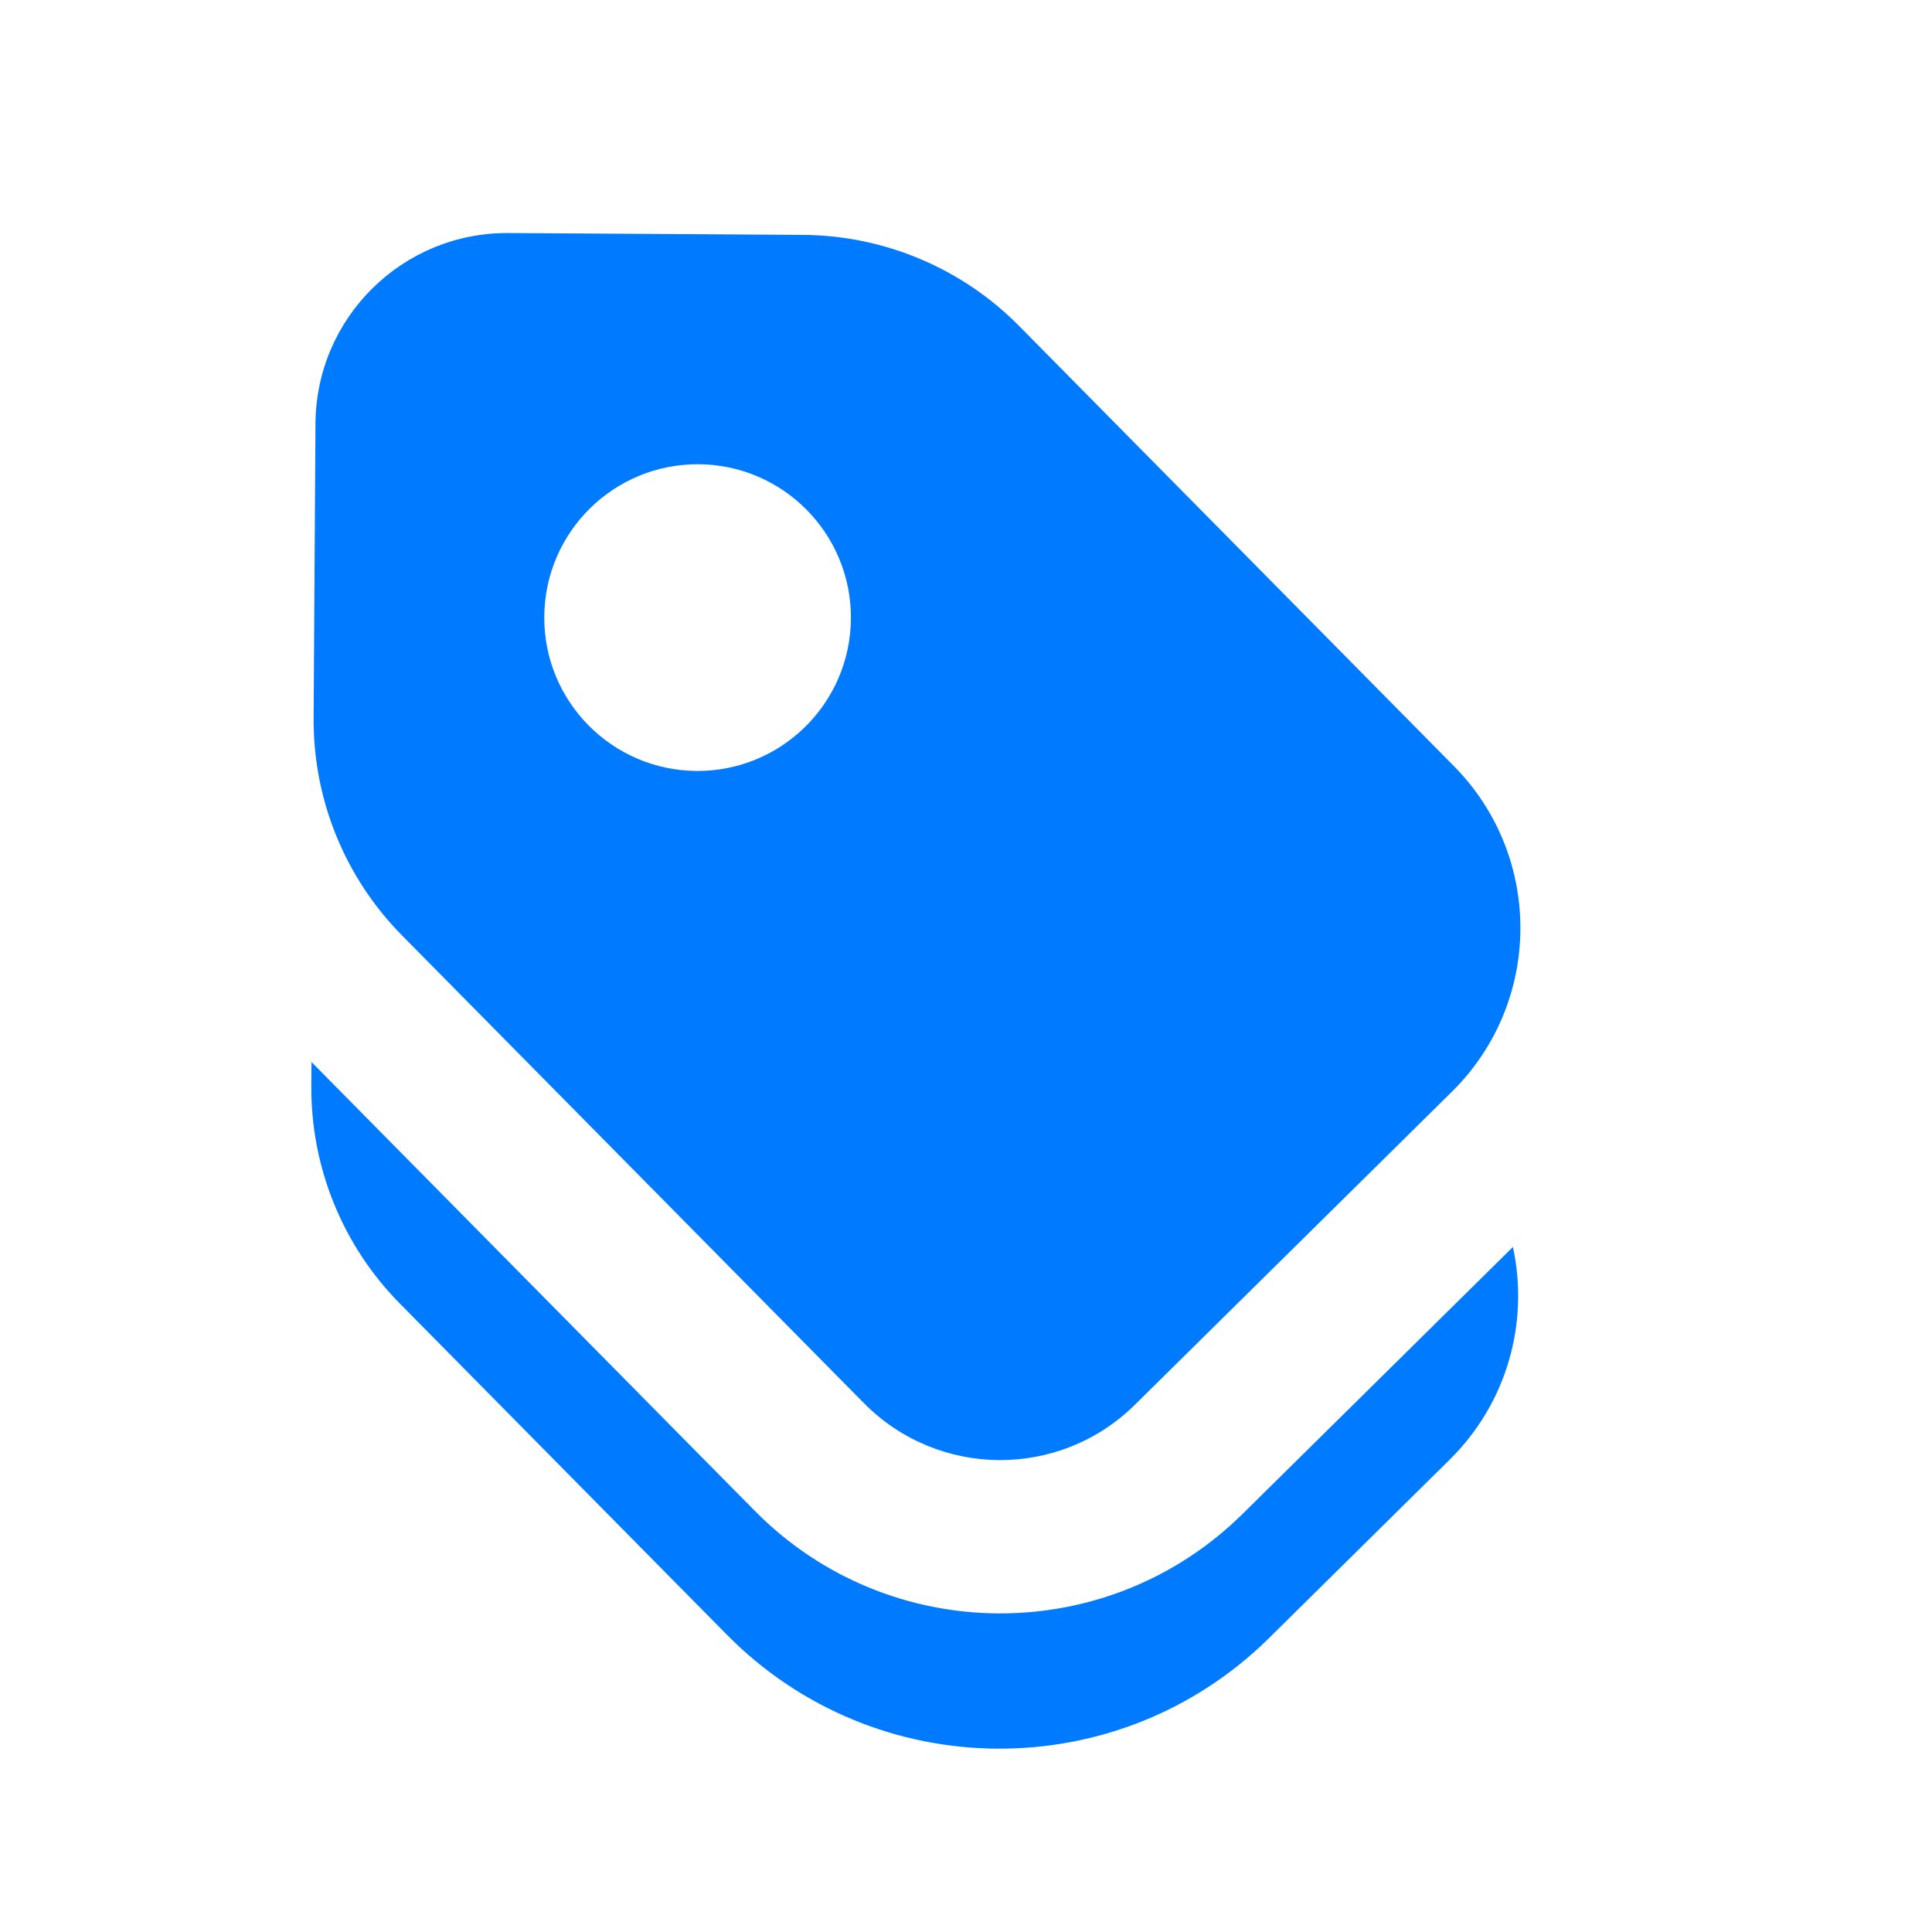
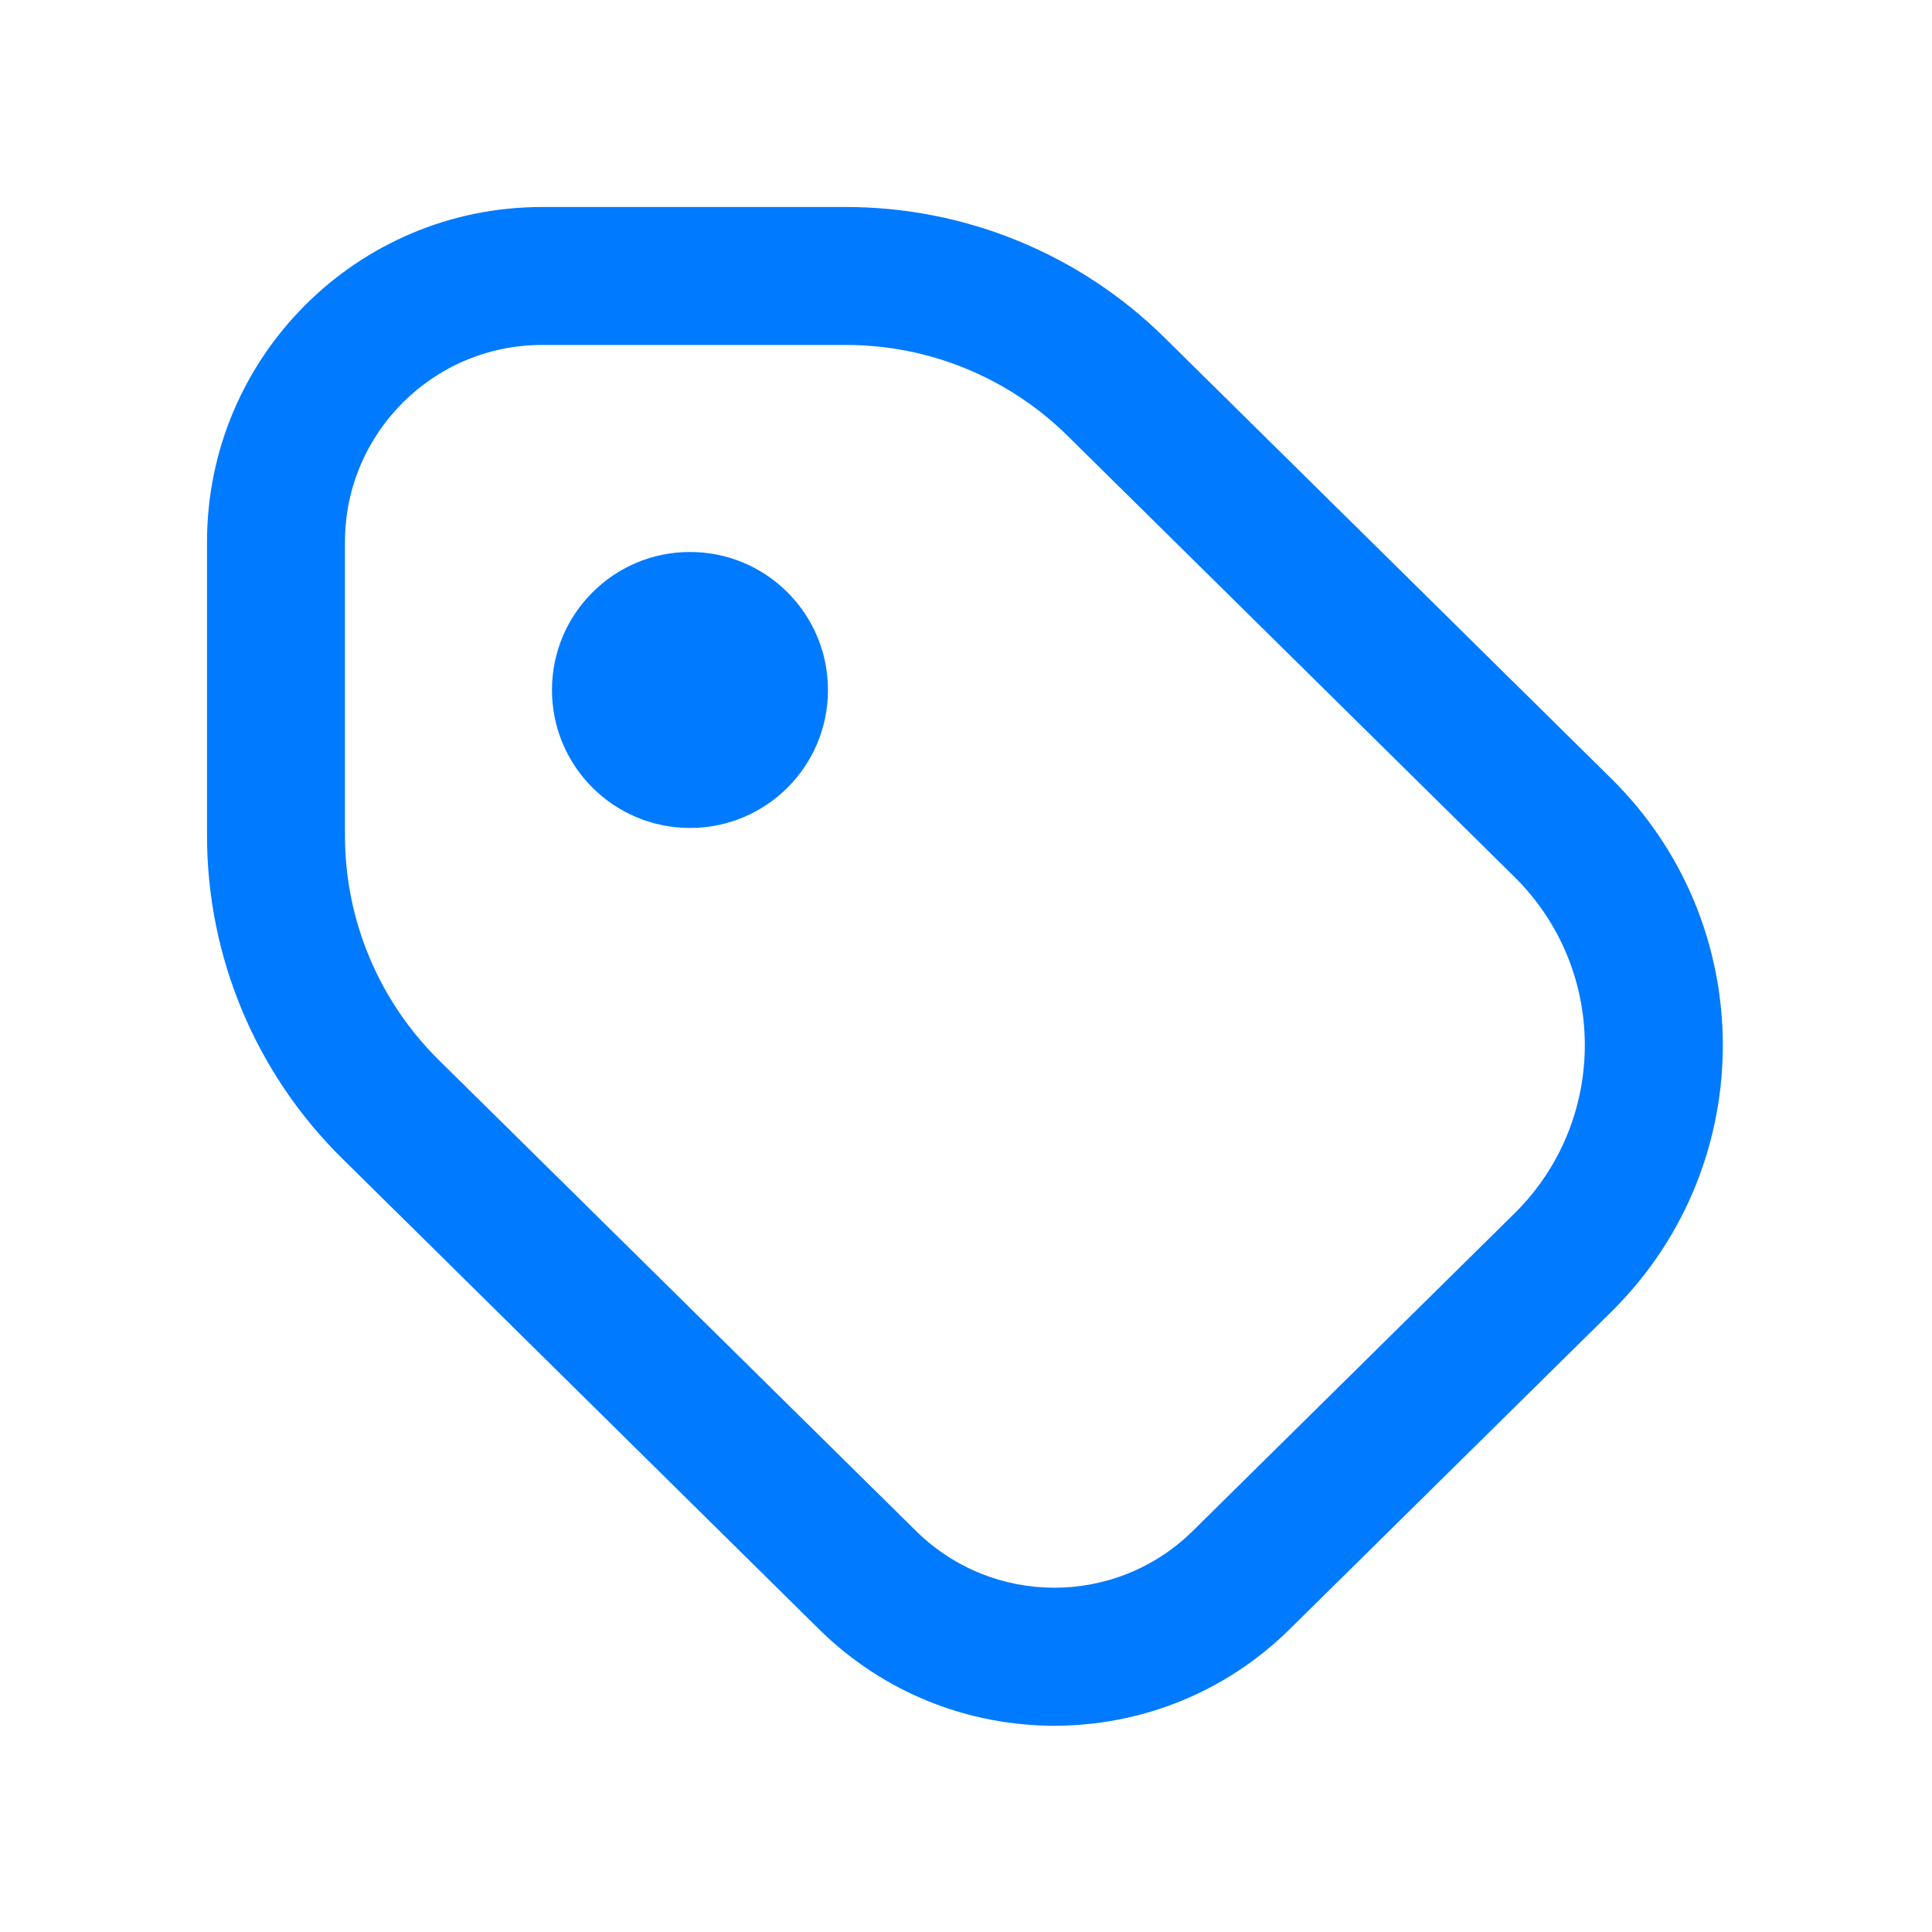
- <svg xmlns="http://www.w3.org/2000/svg" width="21" height="21" viewBox="0 0 21 21" fill="none">
-   <path d="M3.386 11.544L8.204 16.422C9.659 17.896 12.034 17.91 13.507 16.455L16.445 13.554C16.62 14.363 16.39 15.241 15.758 15.865L13.794 17.805C12.156 19.422 9.518 19.406 7.901 17.769L4.346 14.169C3.725 13.54 3.379 12.69 3.384 11.806L3.386 11.544ZM15.783 11.865L12.336 15.269C11.518 16.078 10.198 16.07 9.39 15.251L4.371 10.169C3.749 9.54 3.403 8.69 3.409 7.806L3.429 4.604C3.436 3.453 4.374 2.526 5.525 2.533L8.727 2.553C9.612 2.559 10.457 2.915 11.078 3.544L15.805 8.329C16.775 9.312 16.765 10.895 15.783 11.865ZM7.572 8.38C8.493 8.385 9.243 7.644 9.249 6.723C9.255 5.803 8.513 5.052 7.593 5.046C6.672 5.041 5.922 5.782 5.916 6.703C5.91 7.623 6.652 8.374 7.572 8.38Z" fill="#007AFF" />
+ <svg xmlns="http://www.w3.org/2000/svg" width="20" height="20" viewBox="0 0 20 20" fill="none">
+   <path d="M16.681 13.579L13.351 16.865C12.001 18.198 9.829 18.198 8.478 16.865L3.539 11.989C2.646 11.108 2.143 9.905 2.143 8.65V5.611C2.143 3.696 3.696 2.143 5.611 2.143H8.76C9.993 2.143 11.178 2.629 12.056 3.496L16.681 8.061C18.205 9.565 18.221 12.019 16.717 13.543C16.699 13.561 16.699 13.561 16.681 13.579ZM15.677 12.562L15.7 12.539C16.65 11.577 16.64 10.027 15.677 9.077L11.052 4.512C10.441 3.909 9.618 3.571 8.76 3.571H5.611C4.485 3.571 3.571 4.485 3.571 5.611V8.65C3.571 9.523 3.921 10.36 4.542 10.973L9.482 15.848C10.276 16.632 11.553 16.632 12.348 15.848L15.677 12.562ZM7.143 8.571C6.354 8.571 5.714 7.932 5.714 7.143C5.714 6.354 6.354 5.714 7.143 5.714C7.932 5.714 8.571 6.354 8.571 7.143C8.571 7.932 7.932 8.571 7.143 8.571Z" fill="#007AFF" />
</svg>
